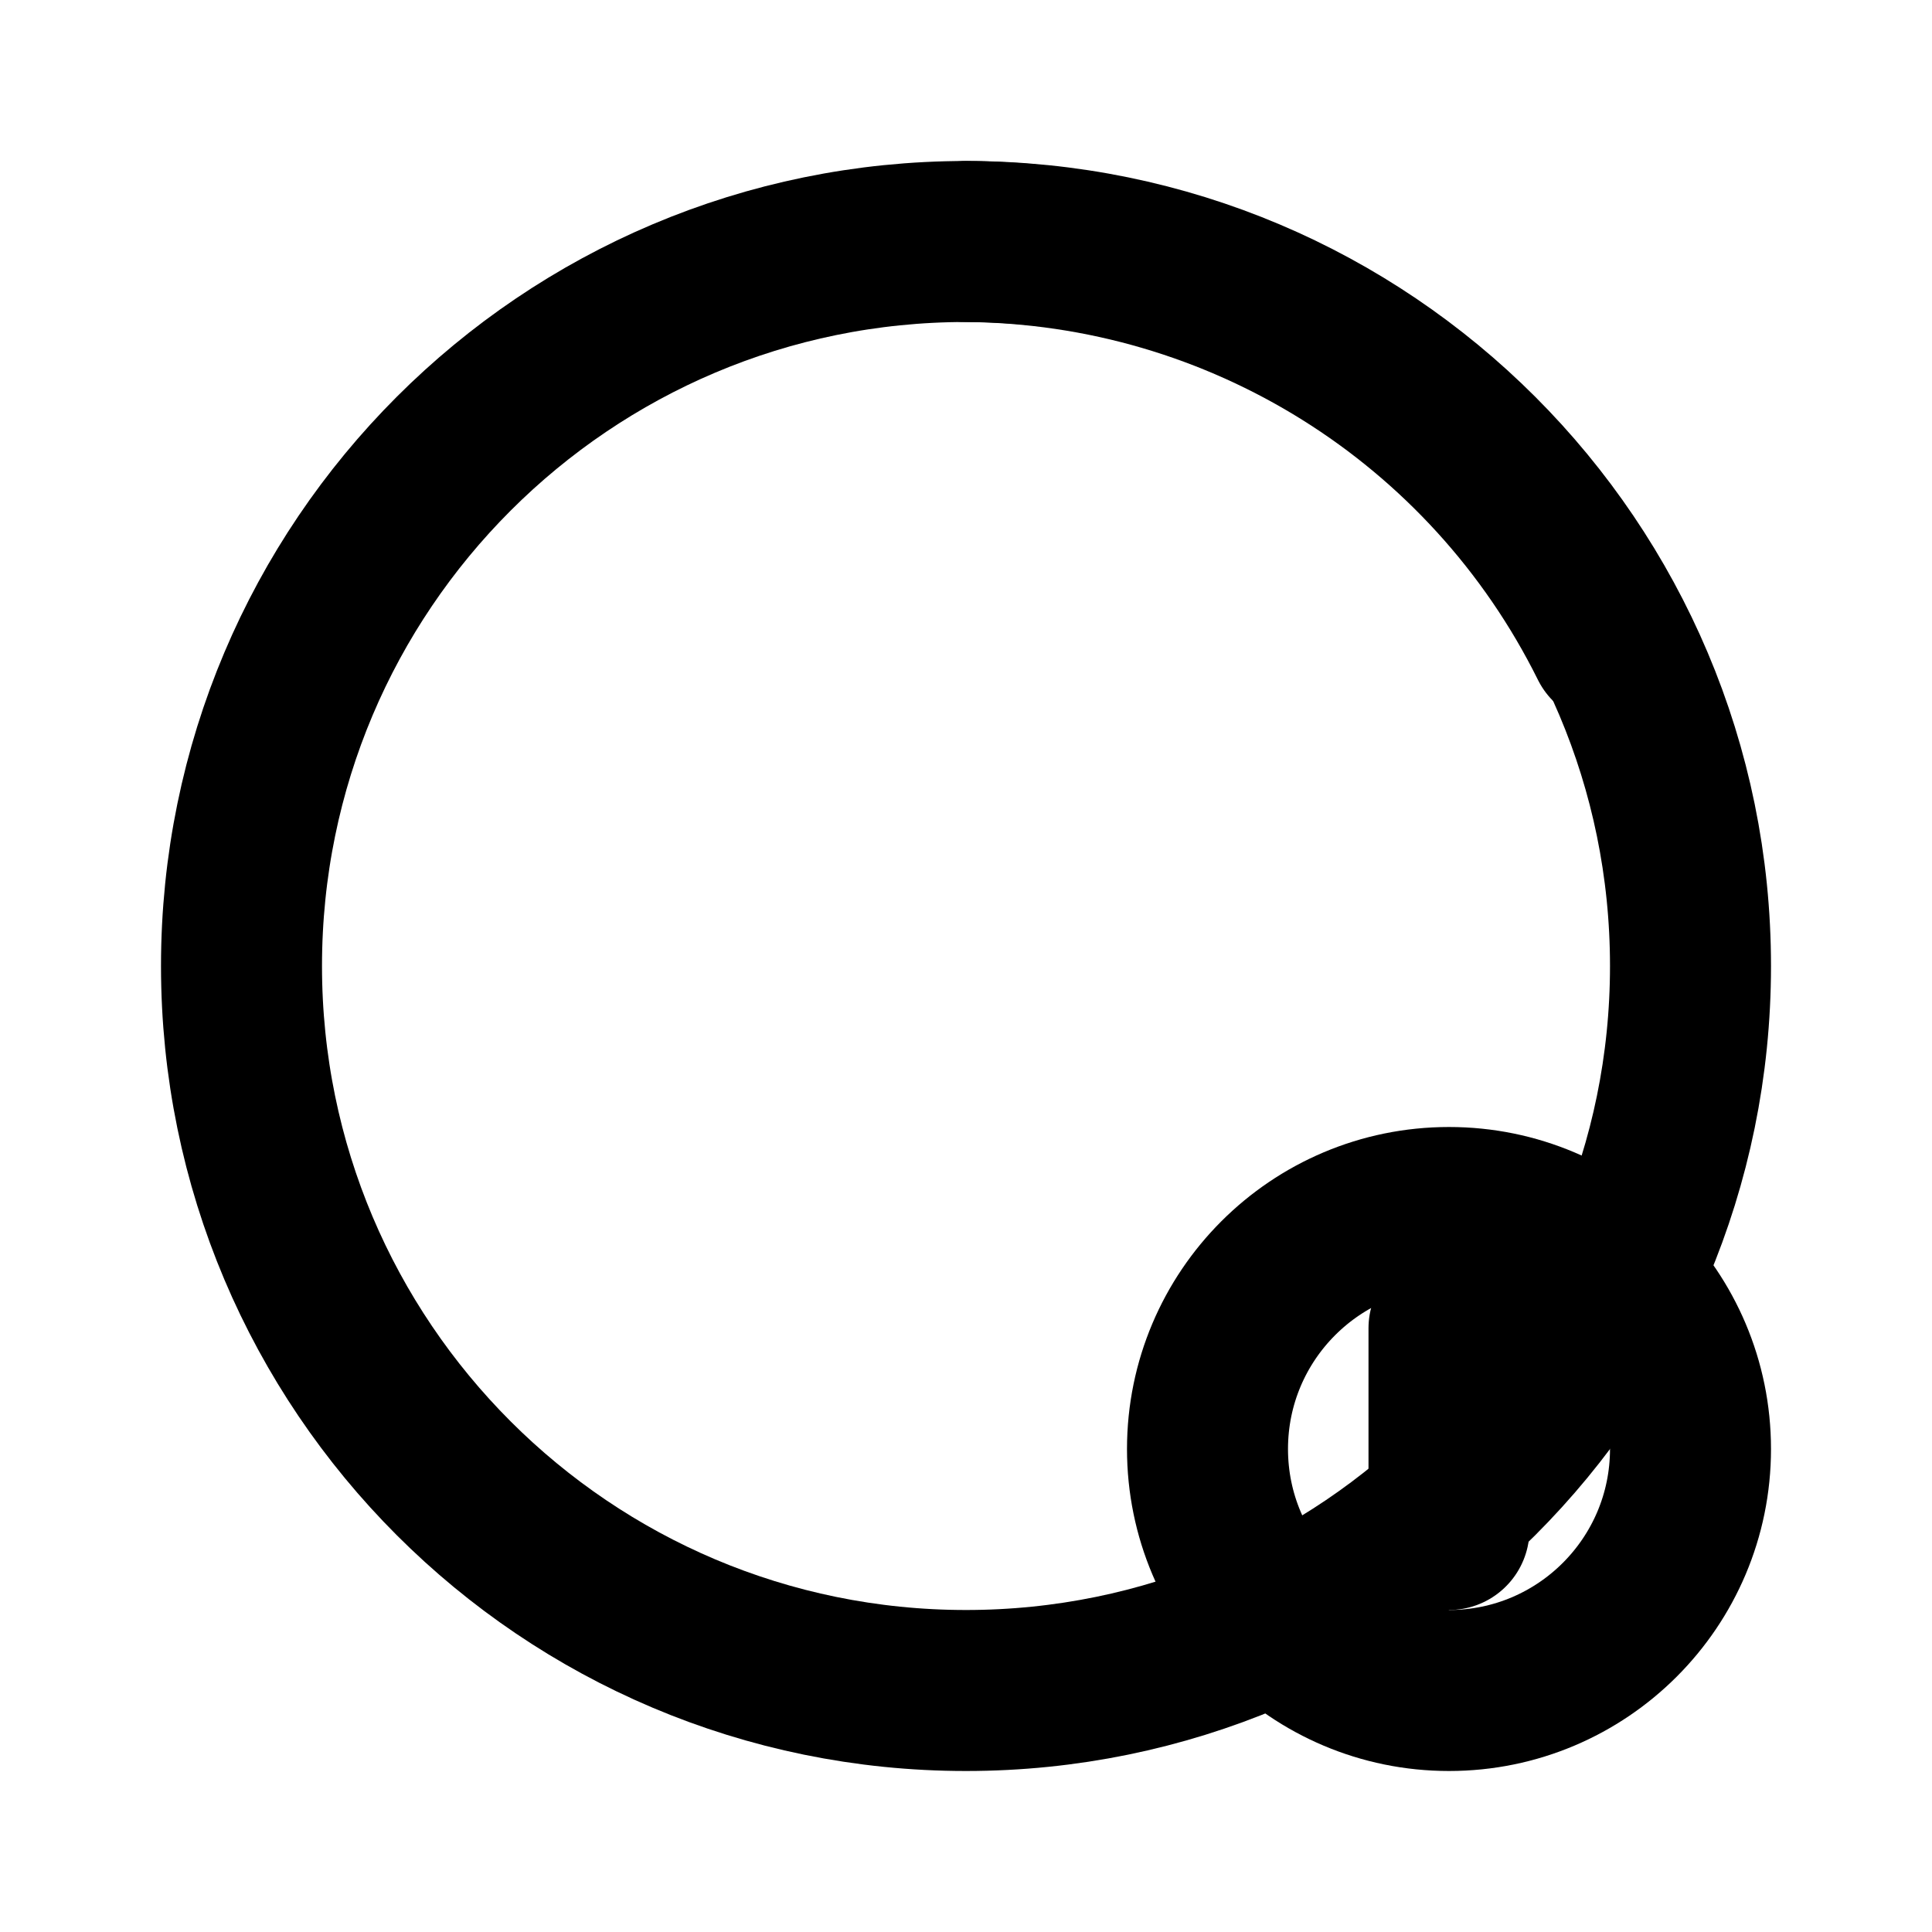
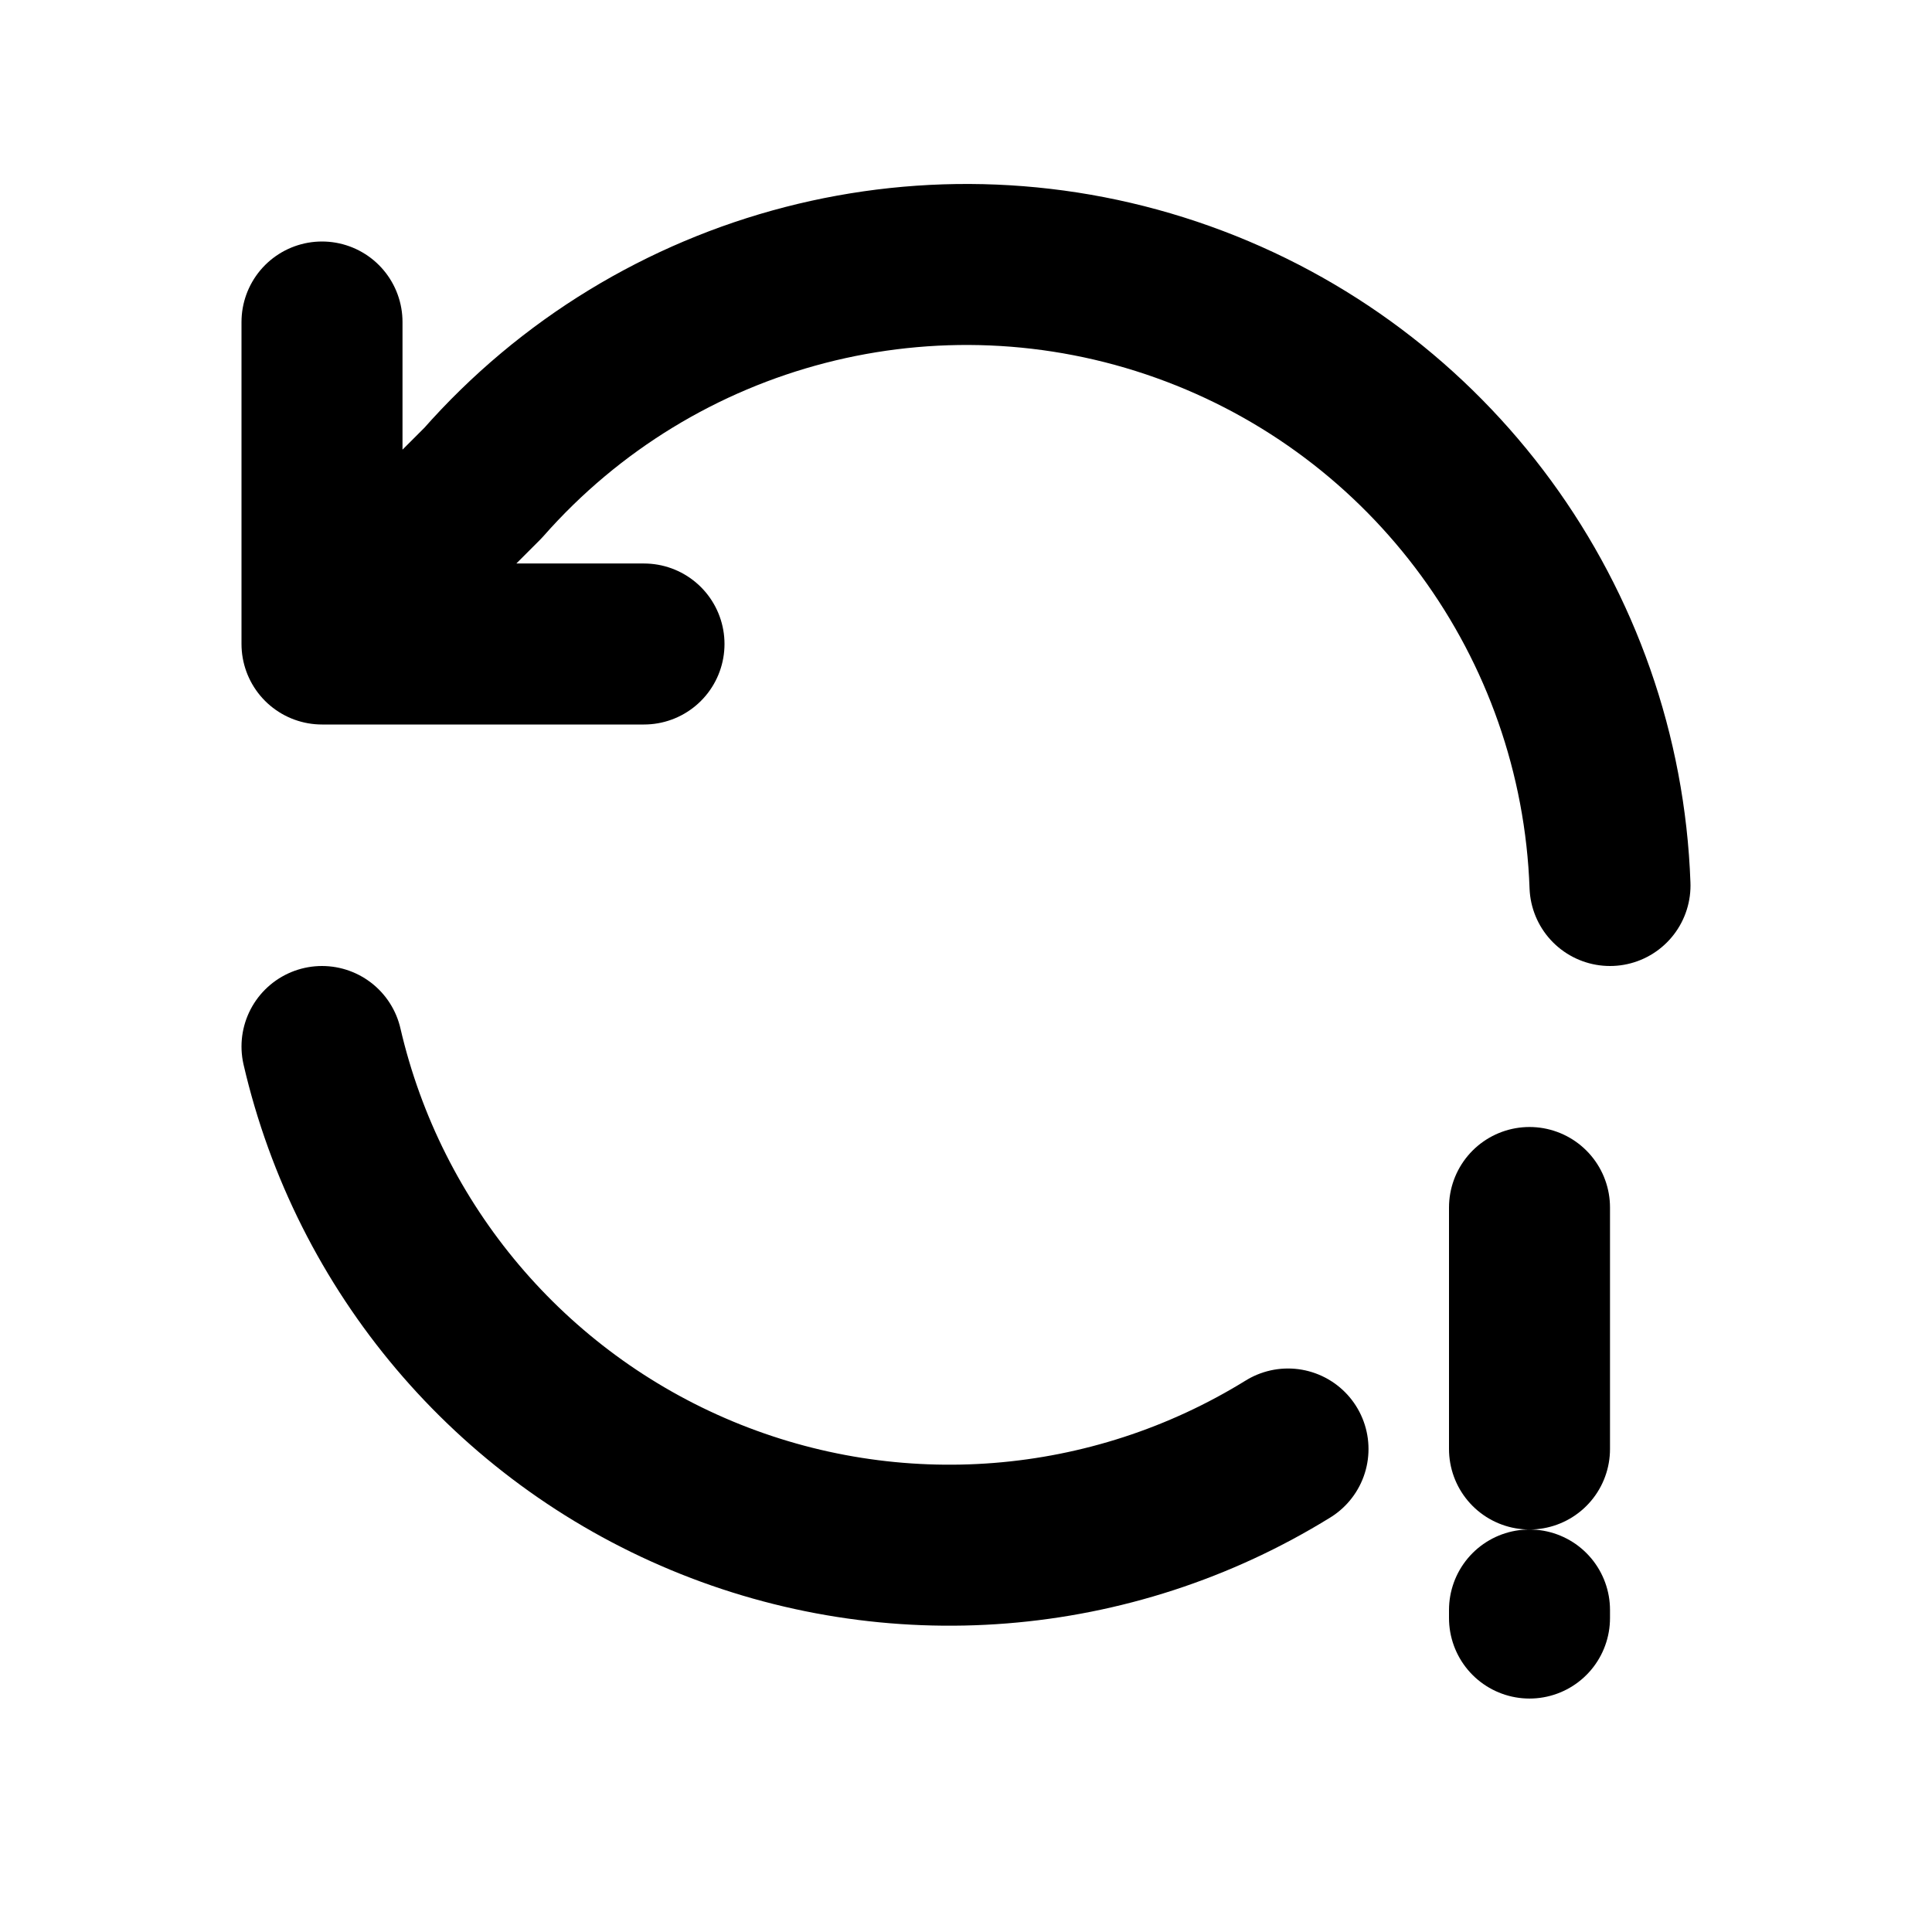
<svg xmlns="http://www.w3.org/2000/svg" viewBox="0 0 24 24" fill="none" stroke="currentColor" stroke-width="2" stroke-linecap="round" stroke-linejoin="round">
-   <circle cx="12" cy="12" r="9" />
-   <path d="M12 3a9 9 0 0 1 8 5" />
-   <circle cx="18" cy="18" r="3" />
-   <path d="M18 16.5v2.5" />
+   <path d="M20 11a8 8 0 0 0-14-5L4 8M4 8V4M4 8h4M4 13a8 8 0 0 0 12 5" />
+   <path d="M19 15v3M19 20v.1" />
</svg>
